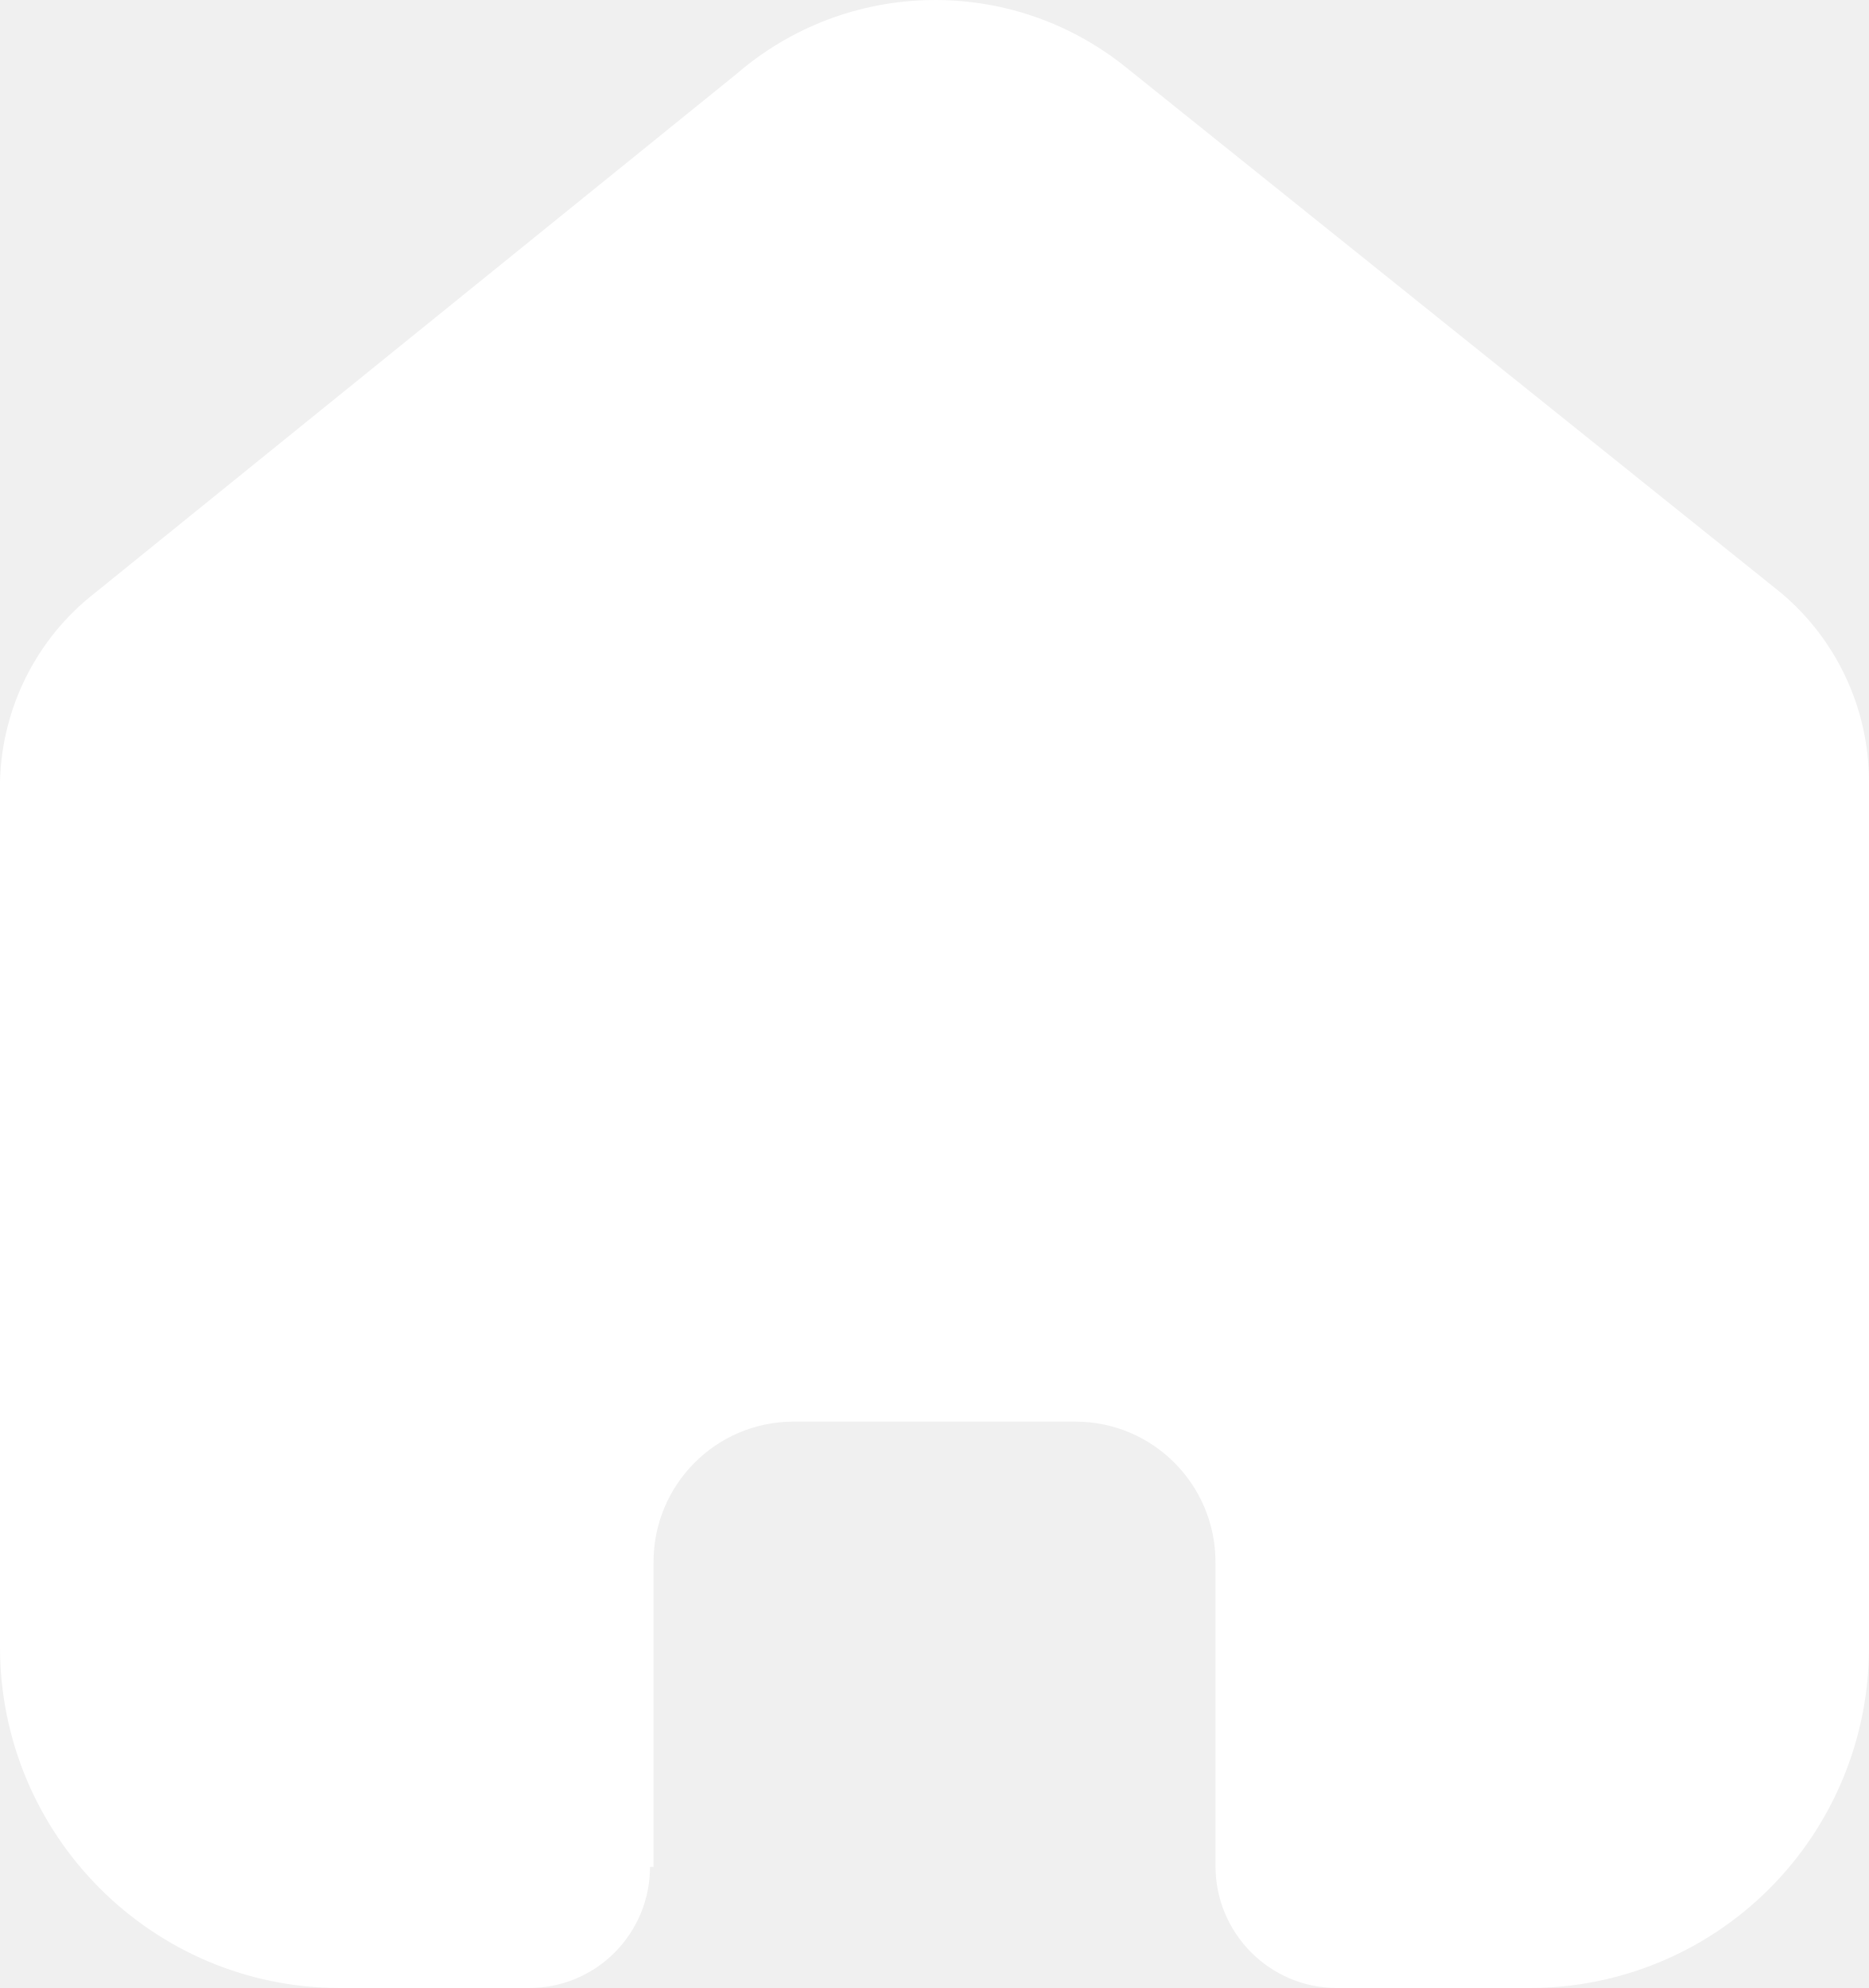
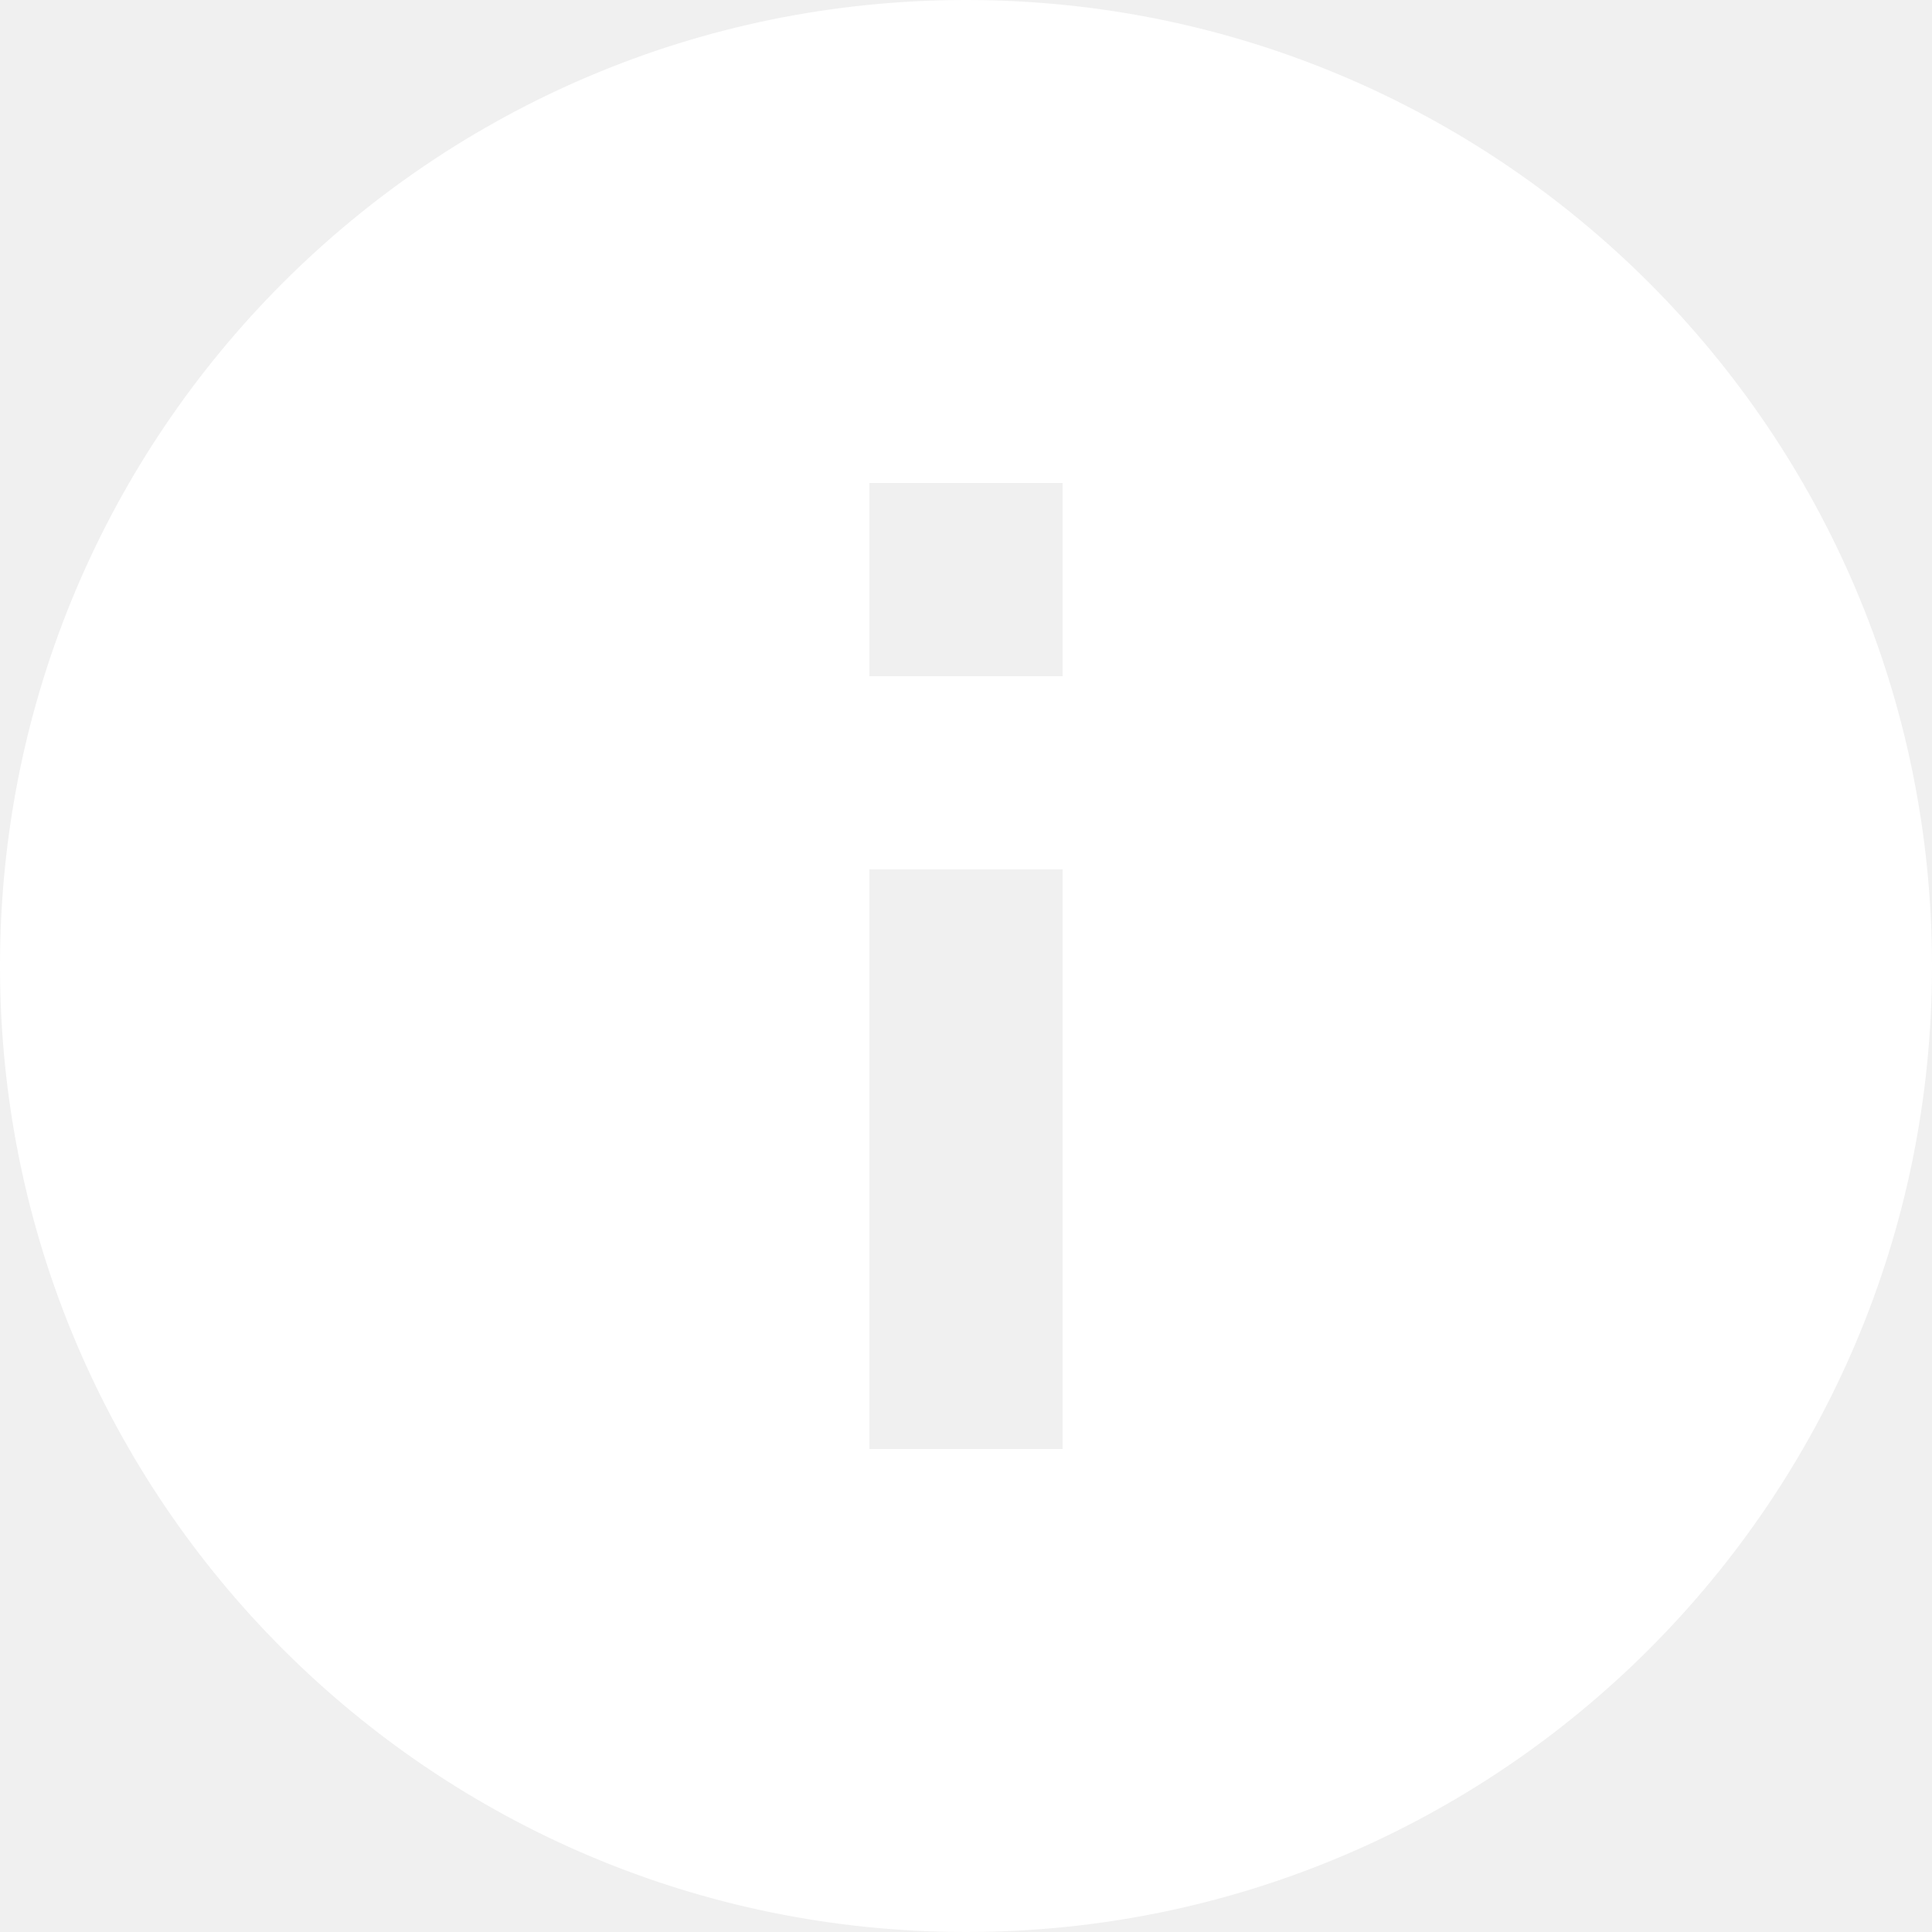
- <svg xmlns="http://www.w3.org/2000/svg" width="47" height="50" viewBox="0 0 47 50" fill="none">
-   <path d="M16.434 46.955V39.288C16.434 37.345 17.998 35.767 19.934 35.755H27.044C28.989 35.755 30.566 37.337 30.566 39.288V46.933C30.566 48.618 31.921 49.988 33.6 50H38.45C40.716 50.006 42.891 49.107 44.495 47.502C46.099 45.897 47 43.717 47 41.444V19.665C47 17.828 46.189 16.087 44.785 14.909L28.306 1.686C25.426 -0.627 21.312 -0.552 18.517 1.863L2.392 14.909C0.922 16.052 0.043 17.799 0 19.665V41.422C0 46.159 3.828 50 8.549 50H13.289C14.098 50.006 14.876 49.688 15.449 49.116C16.023 48.544 16.346 47.767 16.346 46.955H16.434Z" fill="white" />
+ <svg xmlns="http://www.w3.org/2000/svg" width="55" height="55" viewBox="0 0 55 55" fill="none">
+   <path d="M27.5 0C12.306 0 0 12.306 0 27.5C0 42.694 12.306 55 27.5 55C42.694 55 55 42.694 55 27.5C55 12.306 42.694 0 27.5 0ZM30.25 41.25H24.75V24.75H30.25V41.25ZM30.25 19.25H24.75V13.75H30.25V19.25Z" fill="white" />
</svg>
